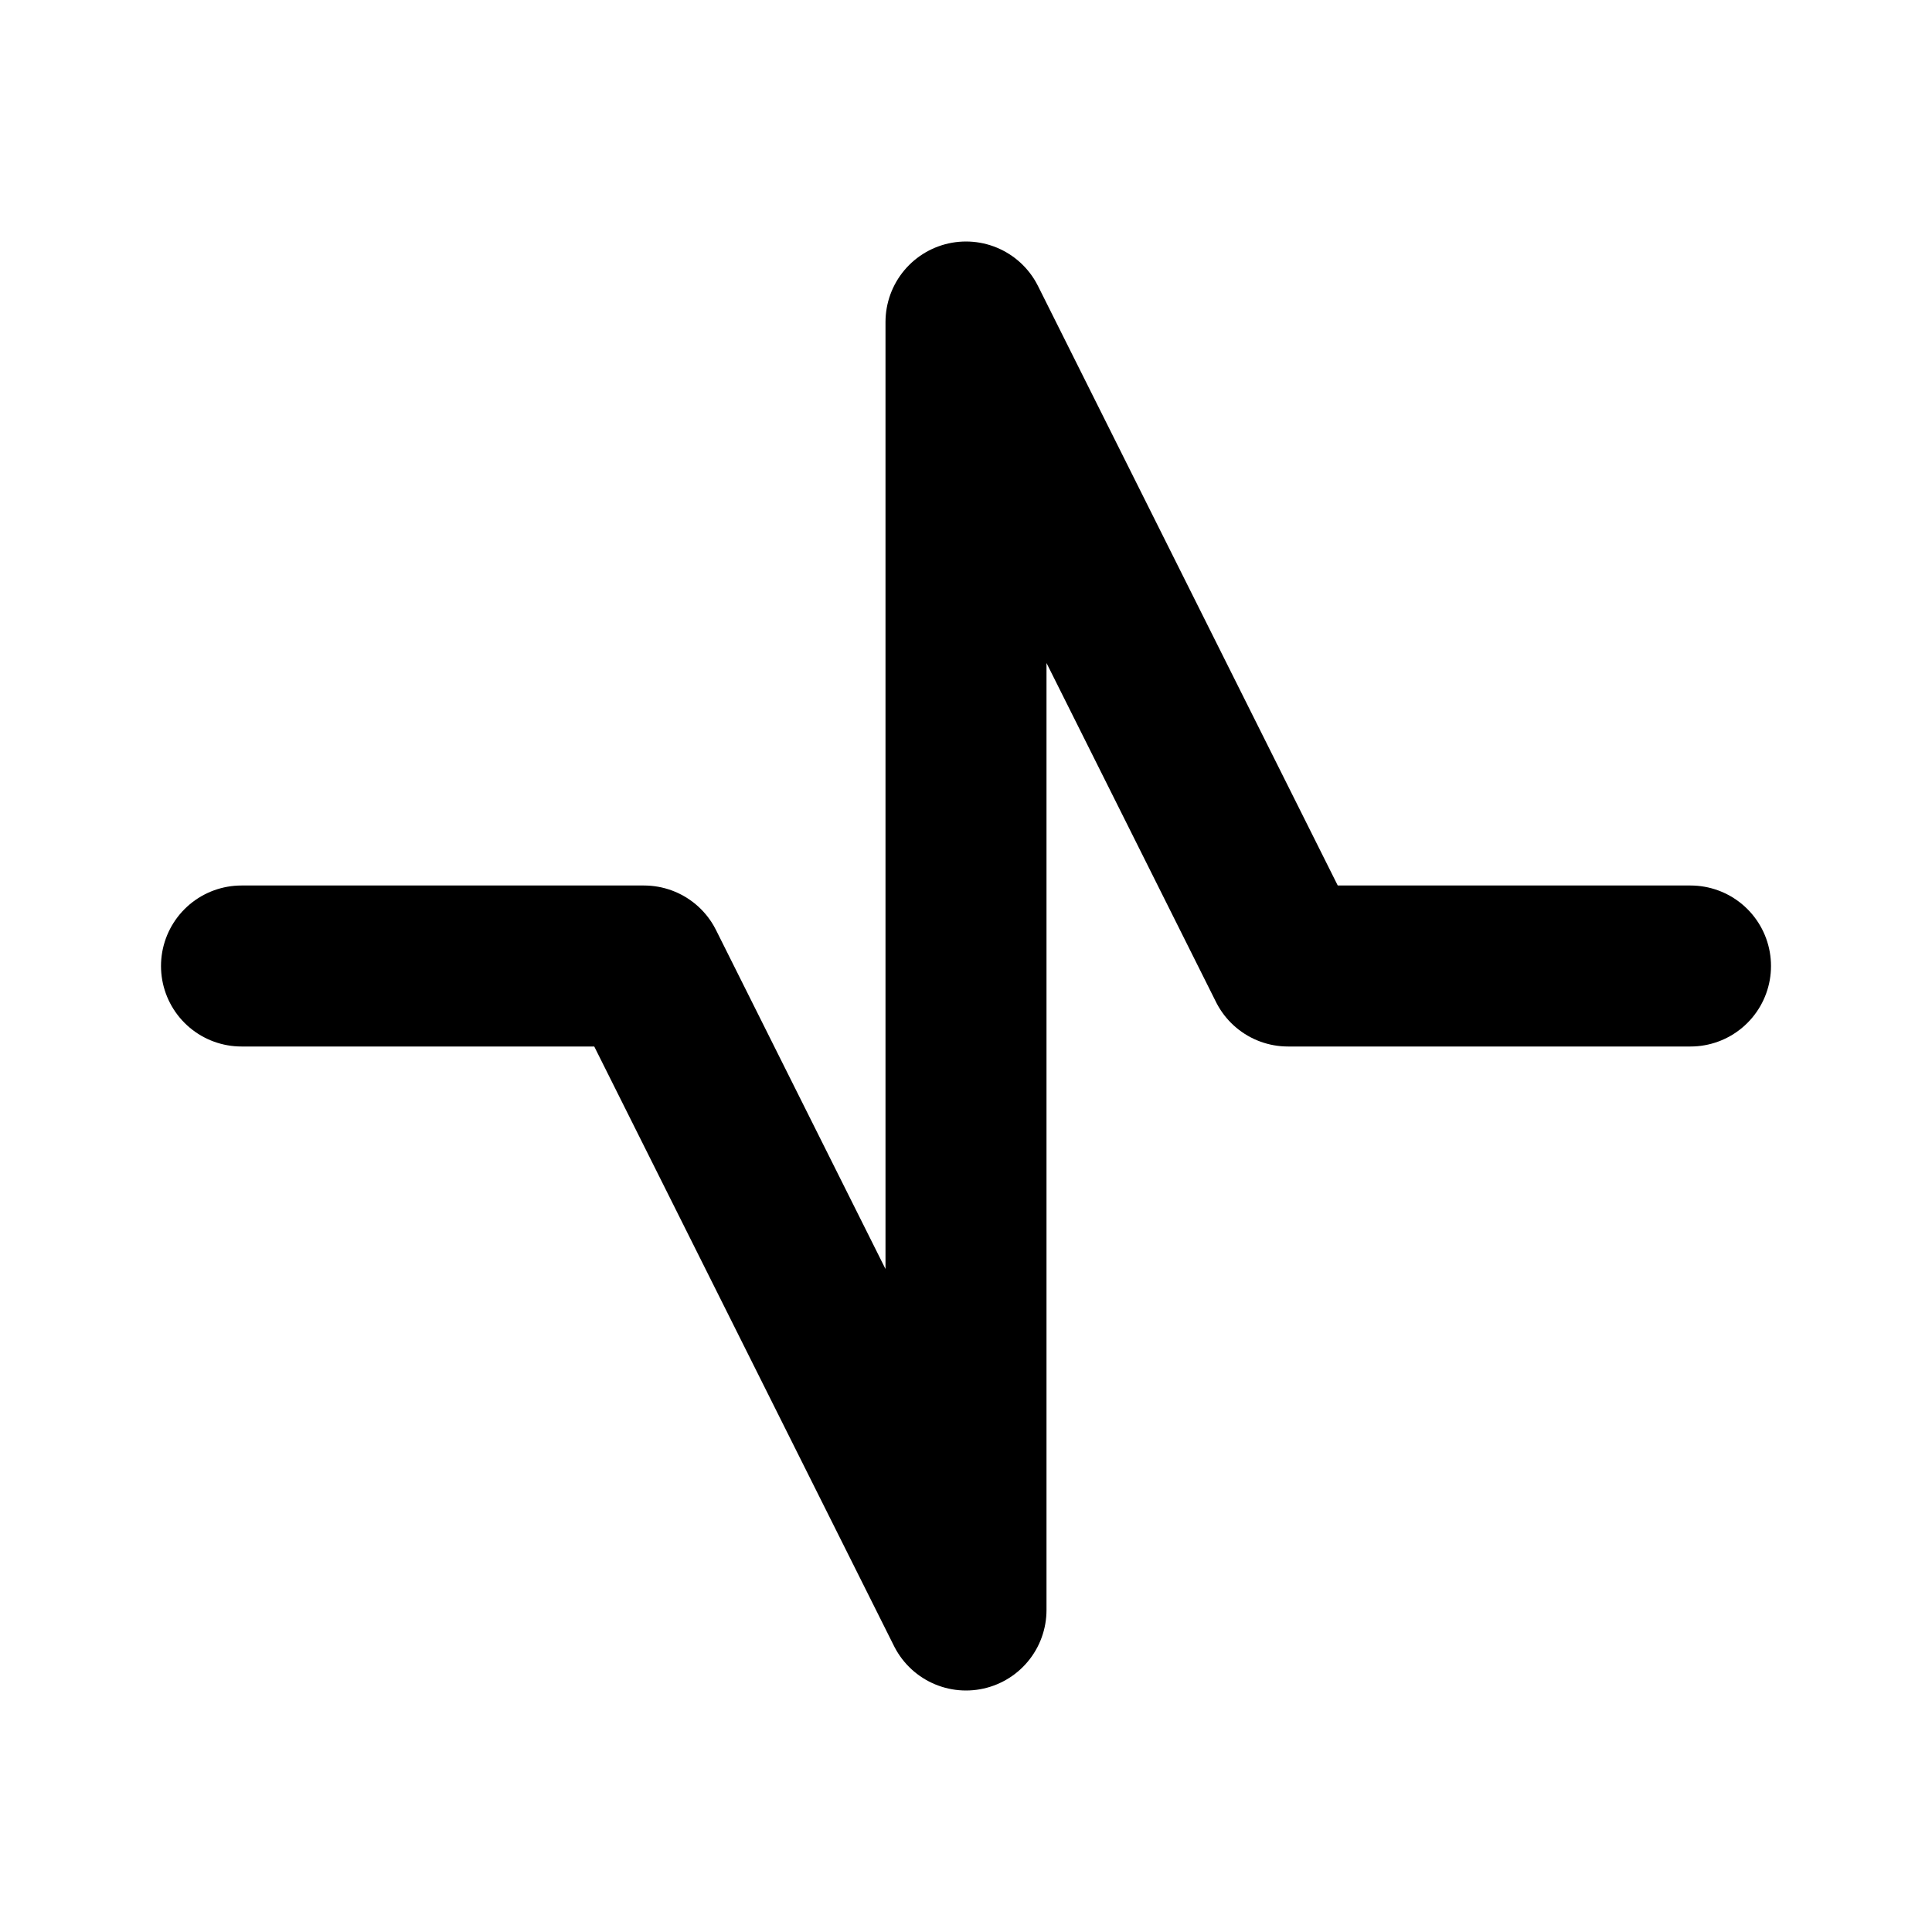
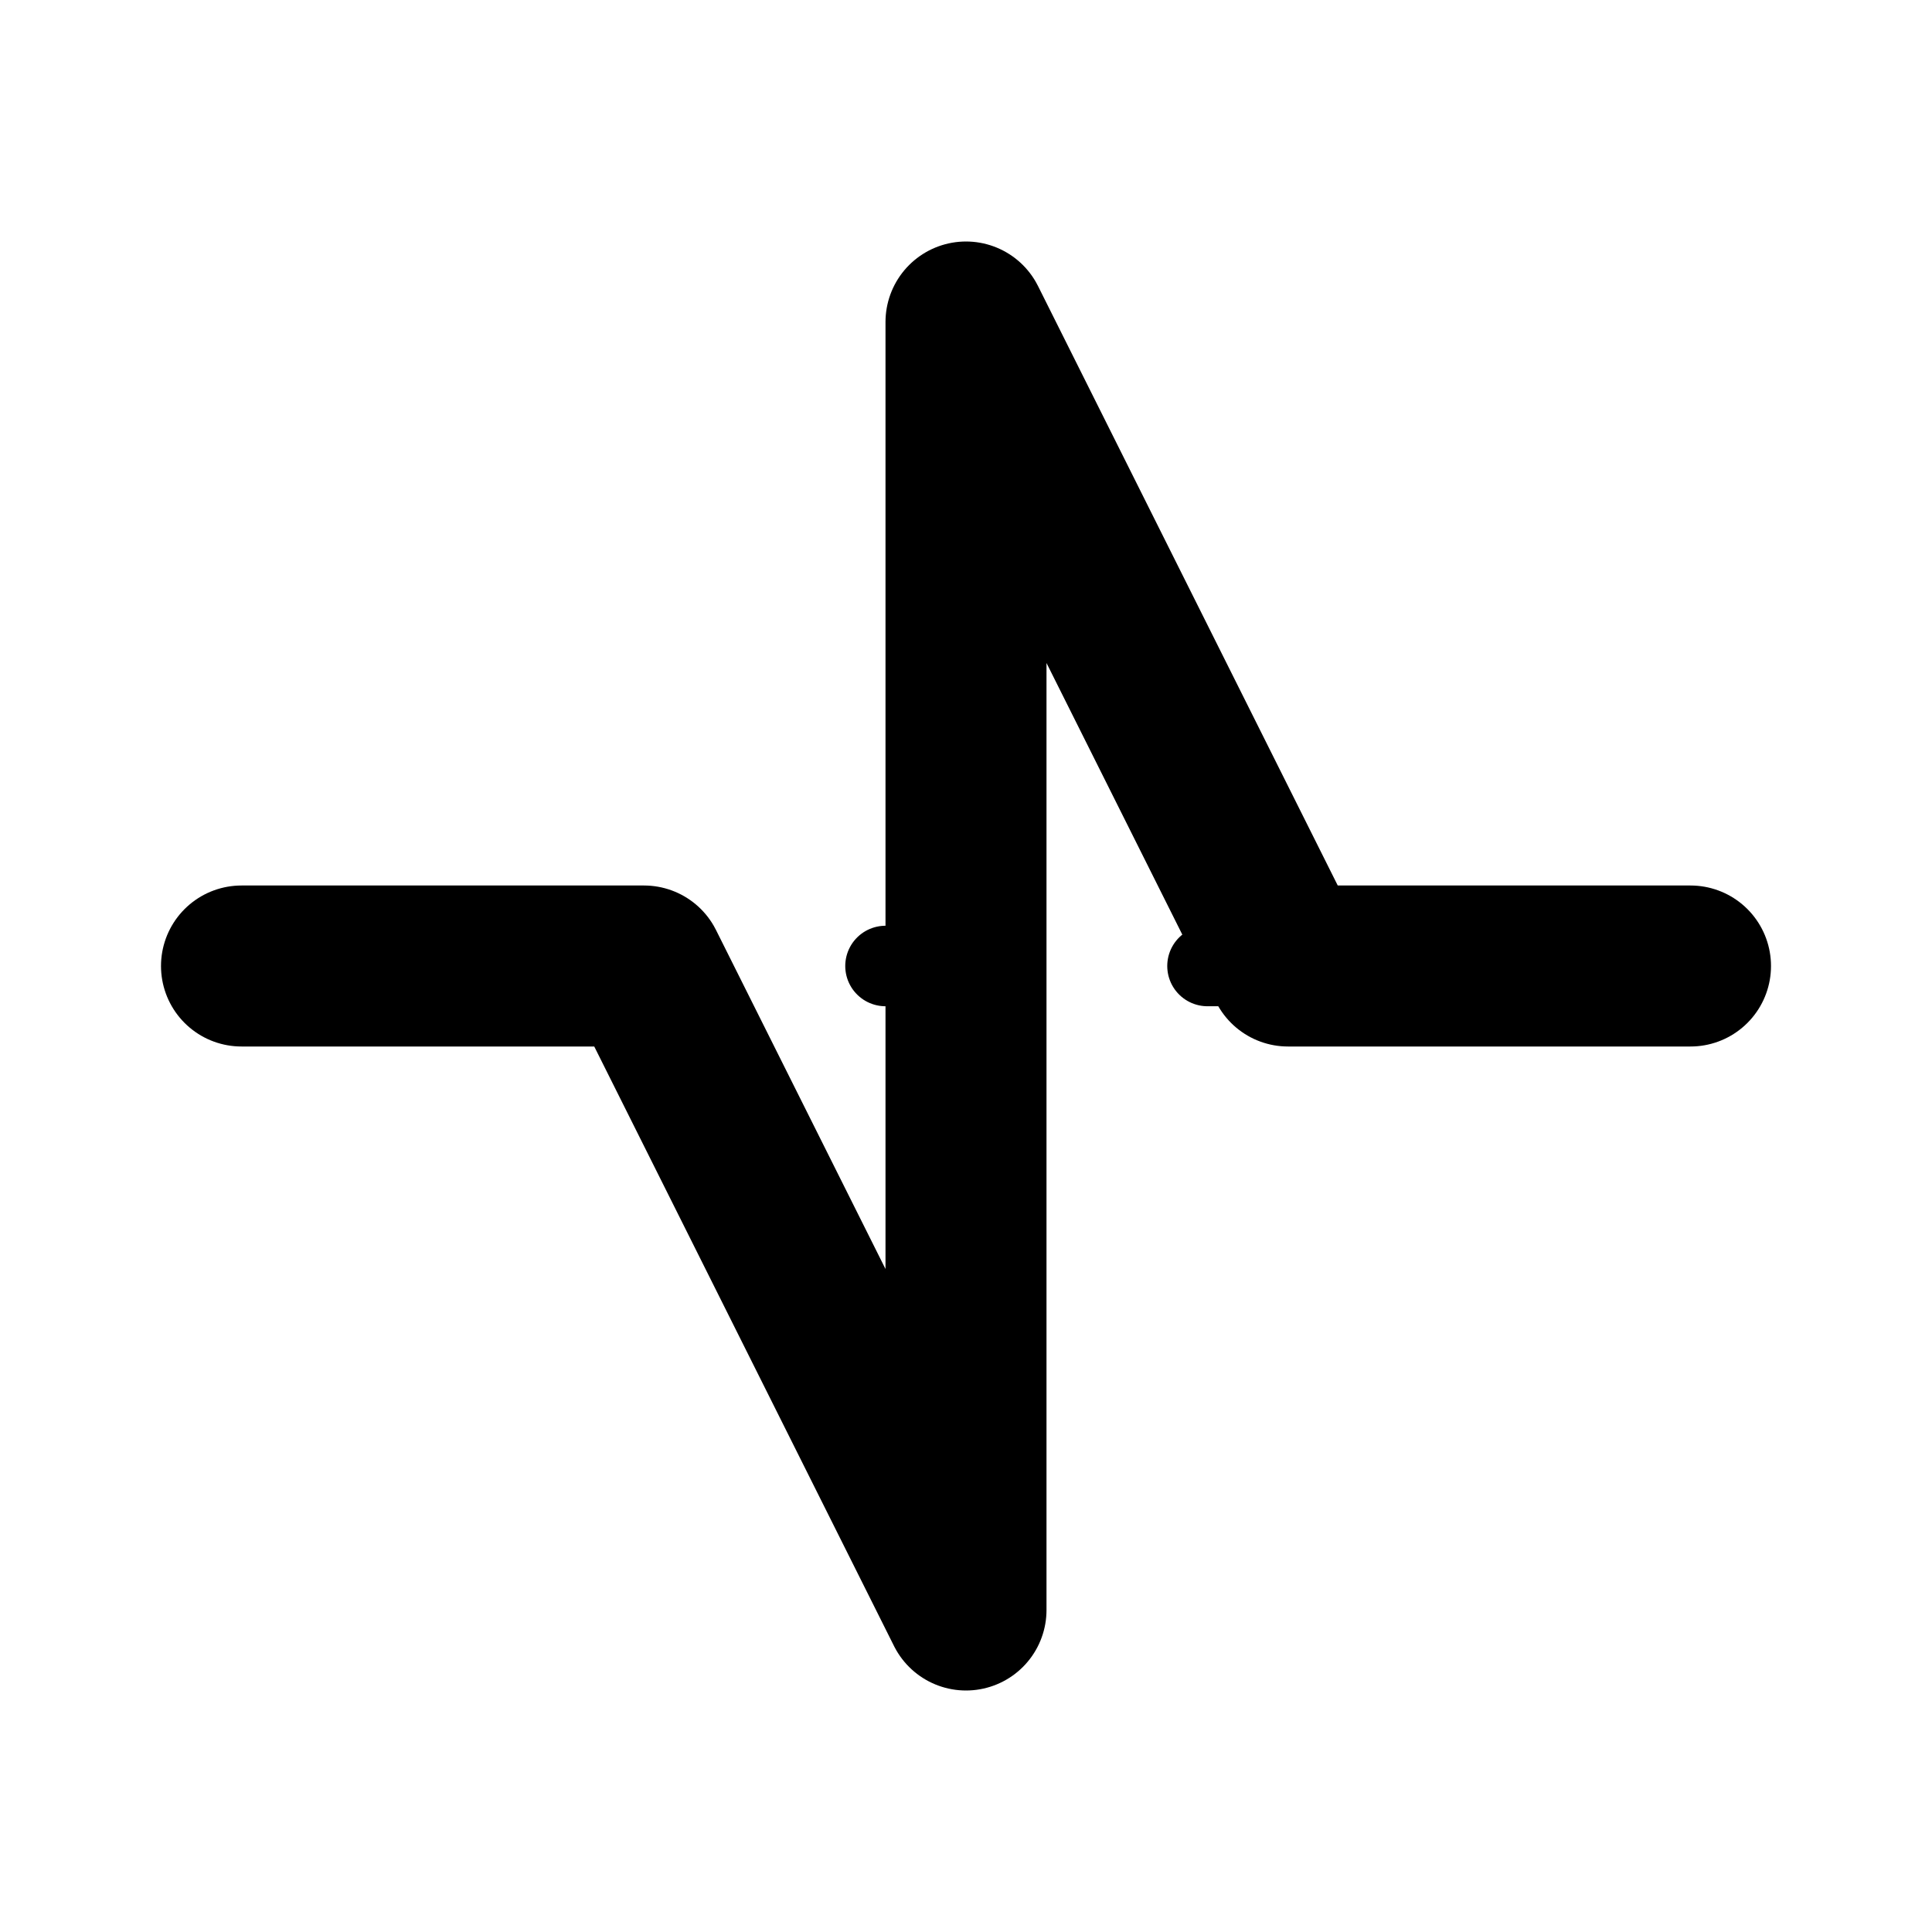
<svg xmlns="http://www.w3.org/2000/svg" width="24" height="24" viewBox="0 0 24 24" fill="none" stroke="currentColor" stroke-width="2" stroke-linecap="round" stroke-linejoin="round">
  <path d="M3 12h5l4 8V4l4 8h5" />
+   <path class="echo" d="M3 12h18" stroke-width="1" stroke-dasharray="1 3" />
</svg>
